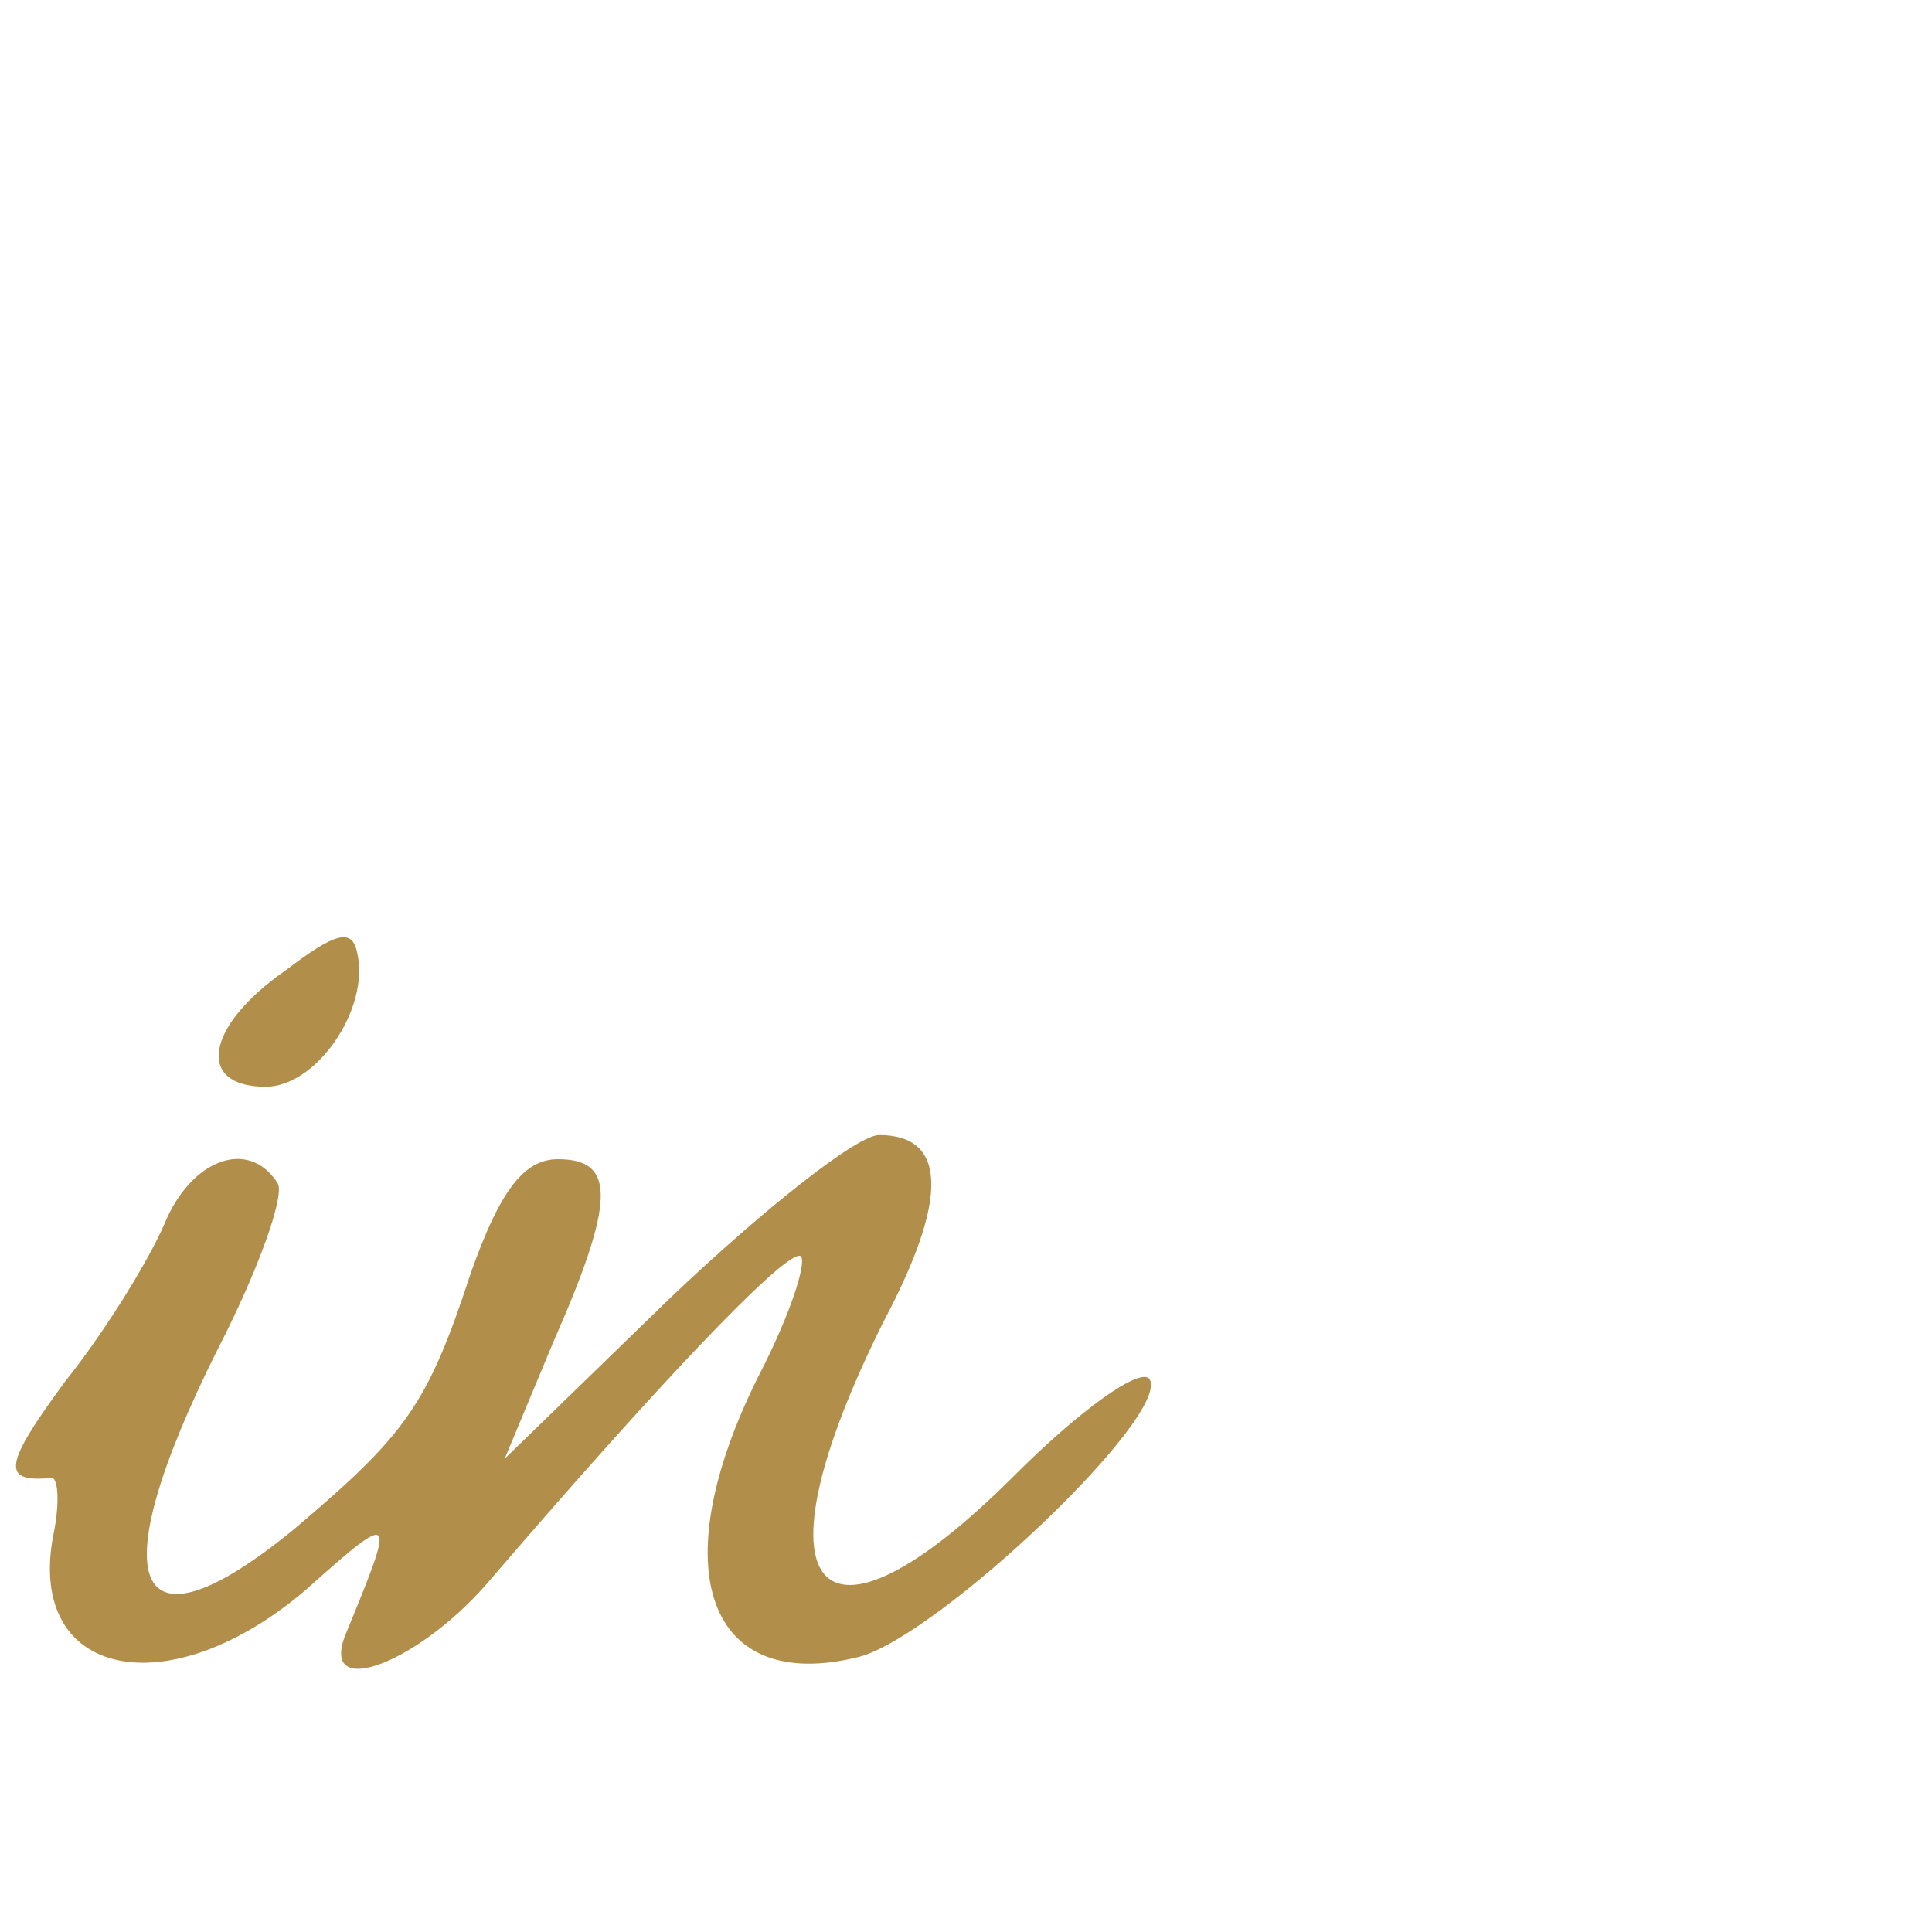
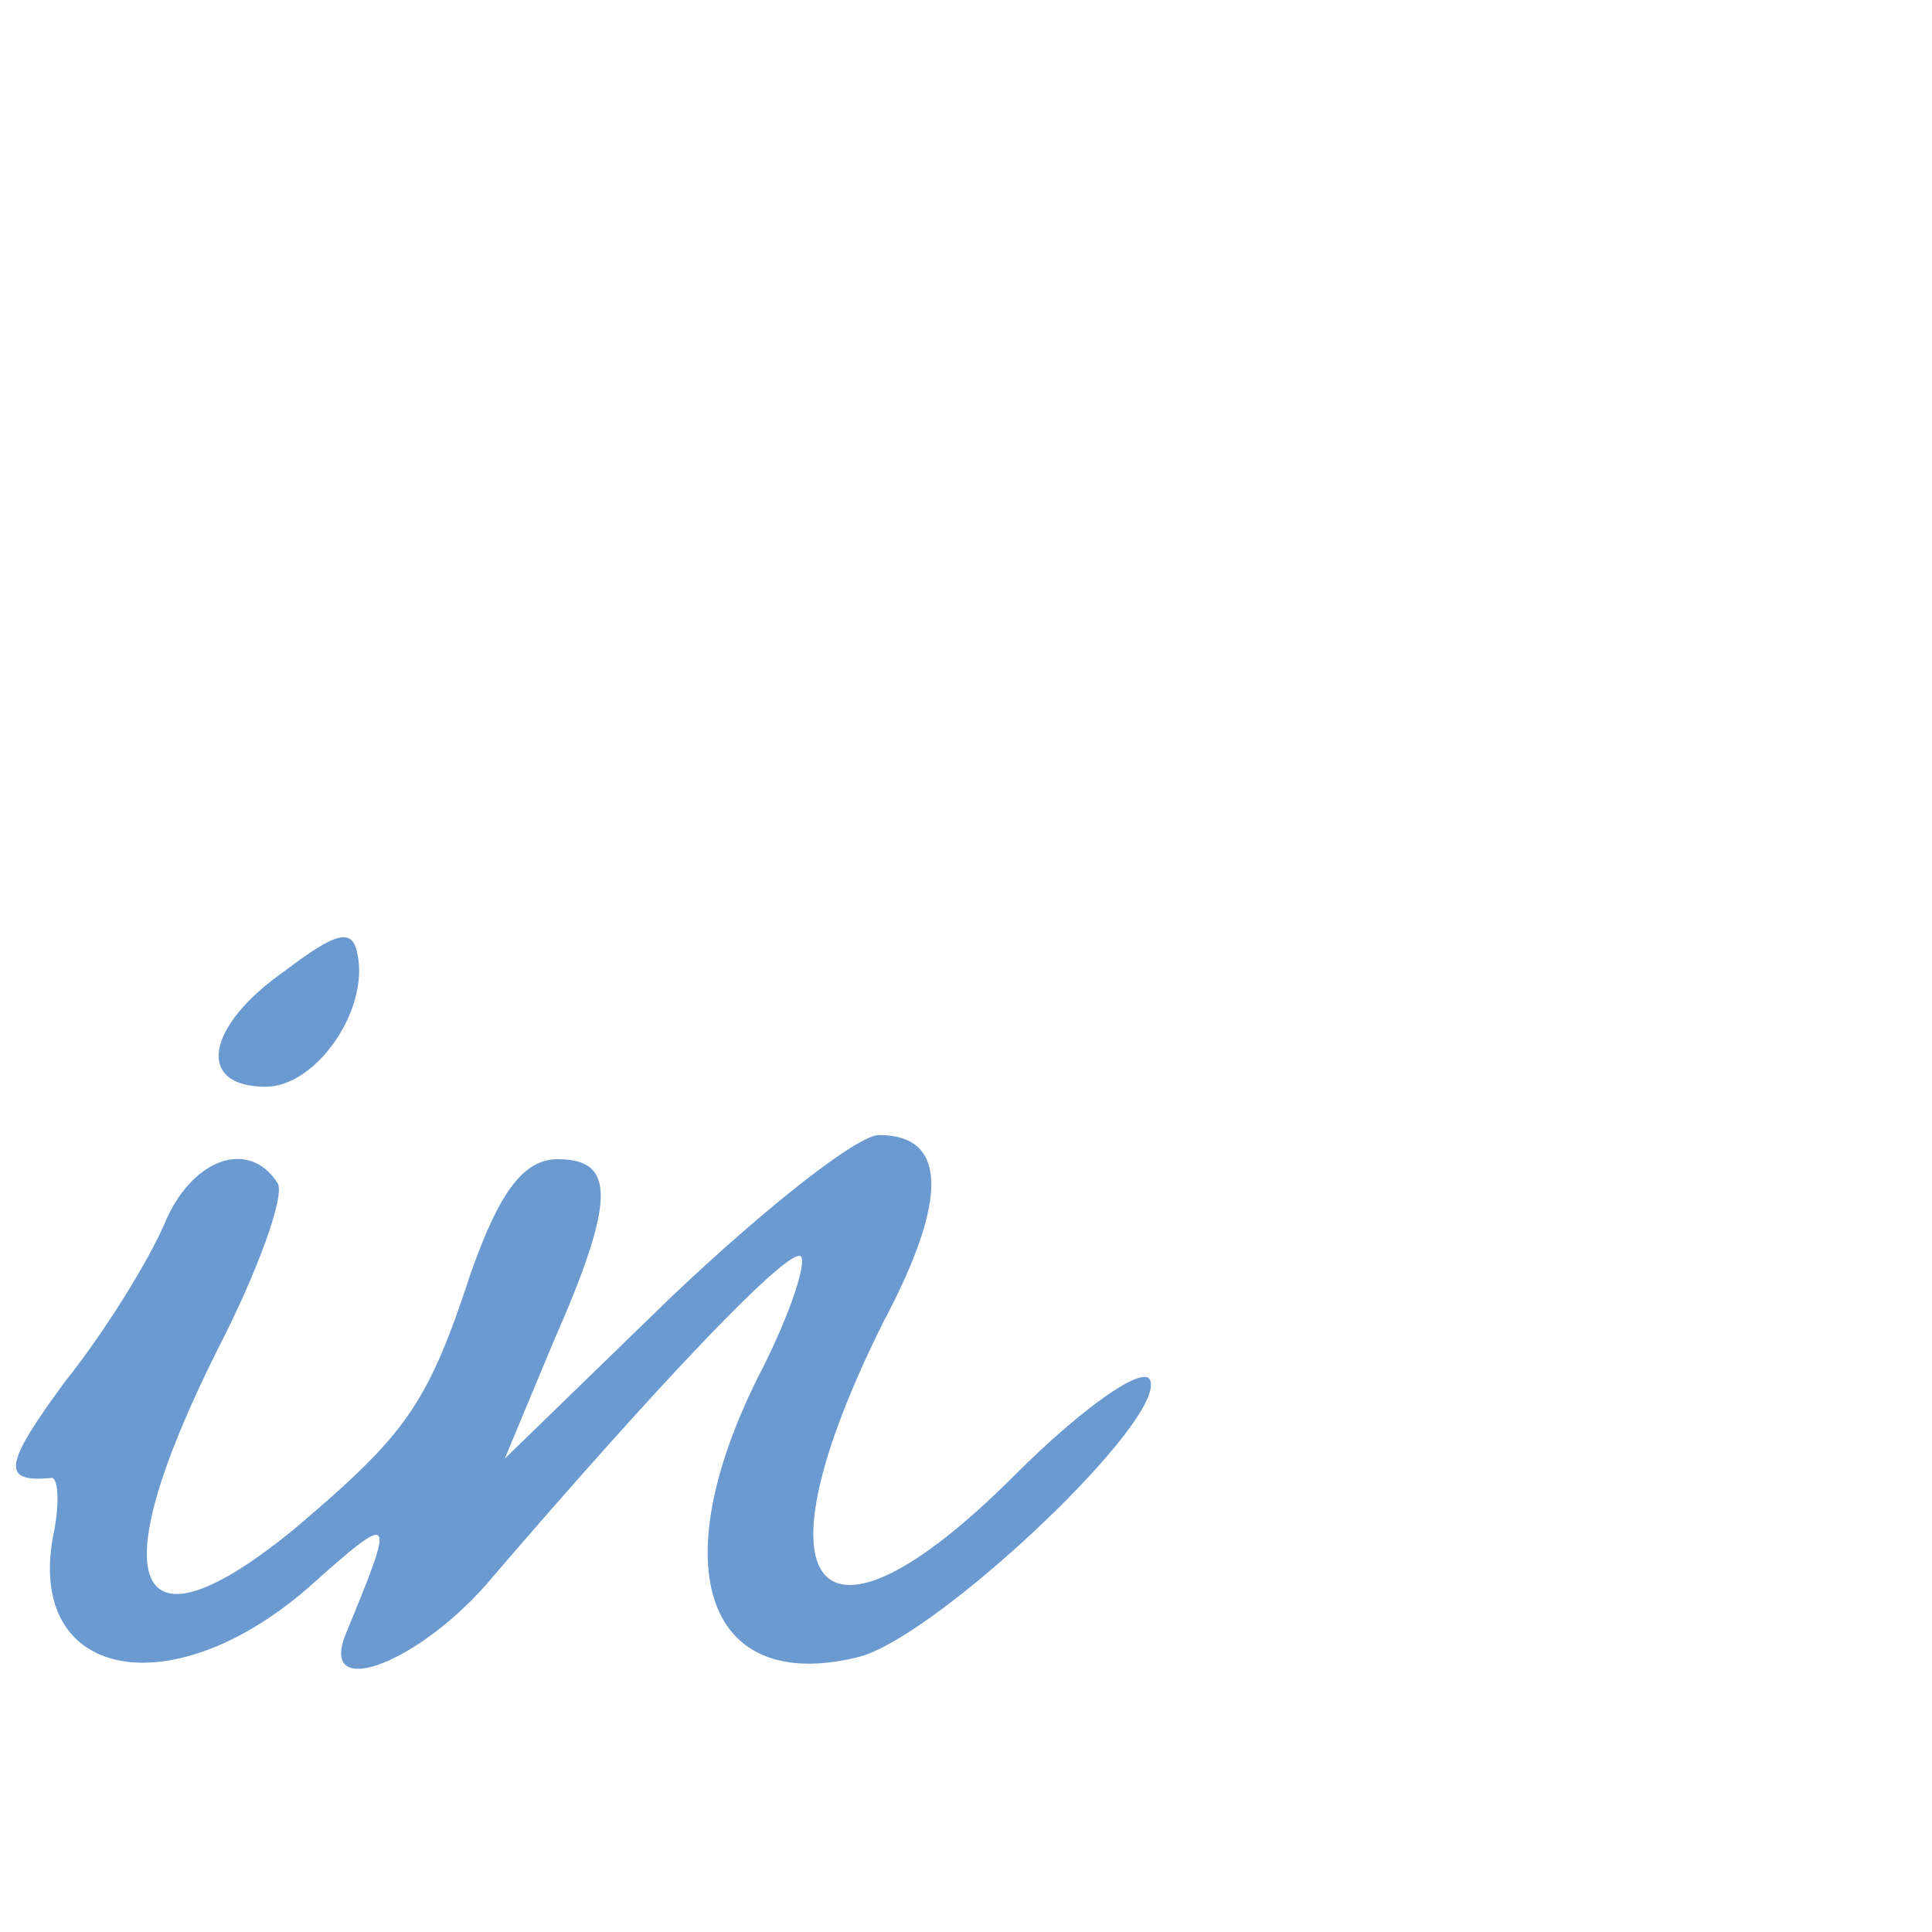
<svg xmlns="http://www.w3.org/2000/svg" version="1.0" width="48pt" height="48pt" viewBox="0 0 48 48" preserveAspectRatio="xMidYMid meet">
-   <g transform="translate(0,48) scale(0.06,-0.06)" fill="#b18f4b" stroke="none">
+   <g transform="translate(0,48) scale(0.06,-0.06)" fill="#6b9ad1" stroke="none">
    <path d="M118 398 c-33 -23 -37 -48 -8 -48 21 0 43 32 38 55 -2 11 -9 9 -30 -7z" />
    <path d="M278 263 l-69 -67 20 48 c26 59 26 76 2 76 -14 0 -24 -13 -36 -47 -18 -55 -27 -67 -73 -106 -67 -55 -81 -24 -32 74 17 33 28 64 25 69 -12 19 -36 10 -47 -17 -7 -16 -25 -45 -41 -65 -25 -34 -27 -42 -6 -40 3 1 4 -10 1 -24 -11 -59 48 -71 105 -22 37 33 37 32 16 -19 -11 -28 32 -11 61 24 67 78 119 133 127 133 4 0 -3 -23 -17 -50 -40 -80 -21 -132 42 -116 33 9 129 100 120 115 -4 5 -29 -13 -56 -40 -82 -82 -110 -48 -54 64 27 51 26 77 -2 77 -9 0 -47 -30 -86 -67z" />
  </g>
</svg>
